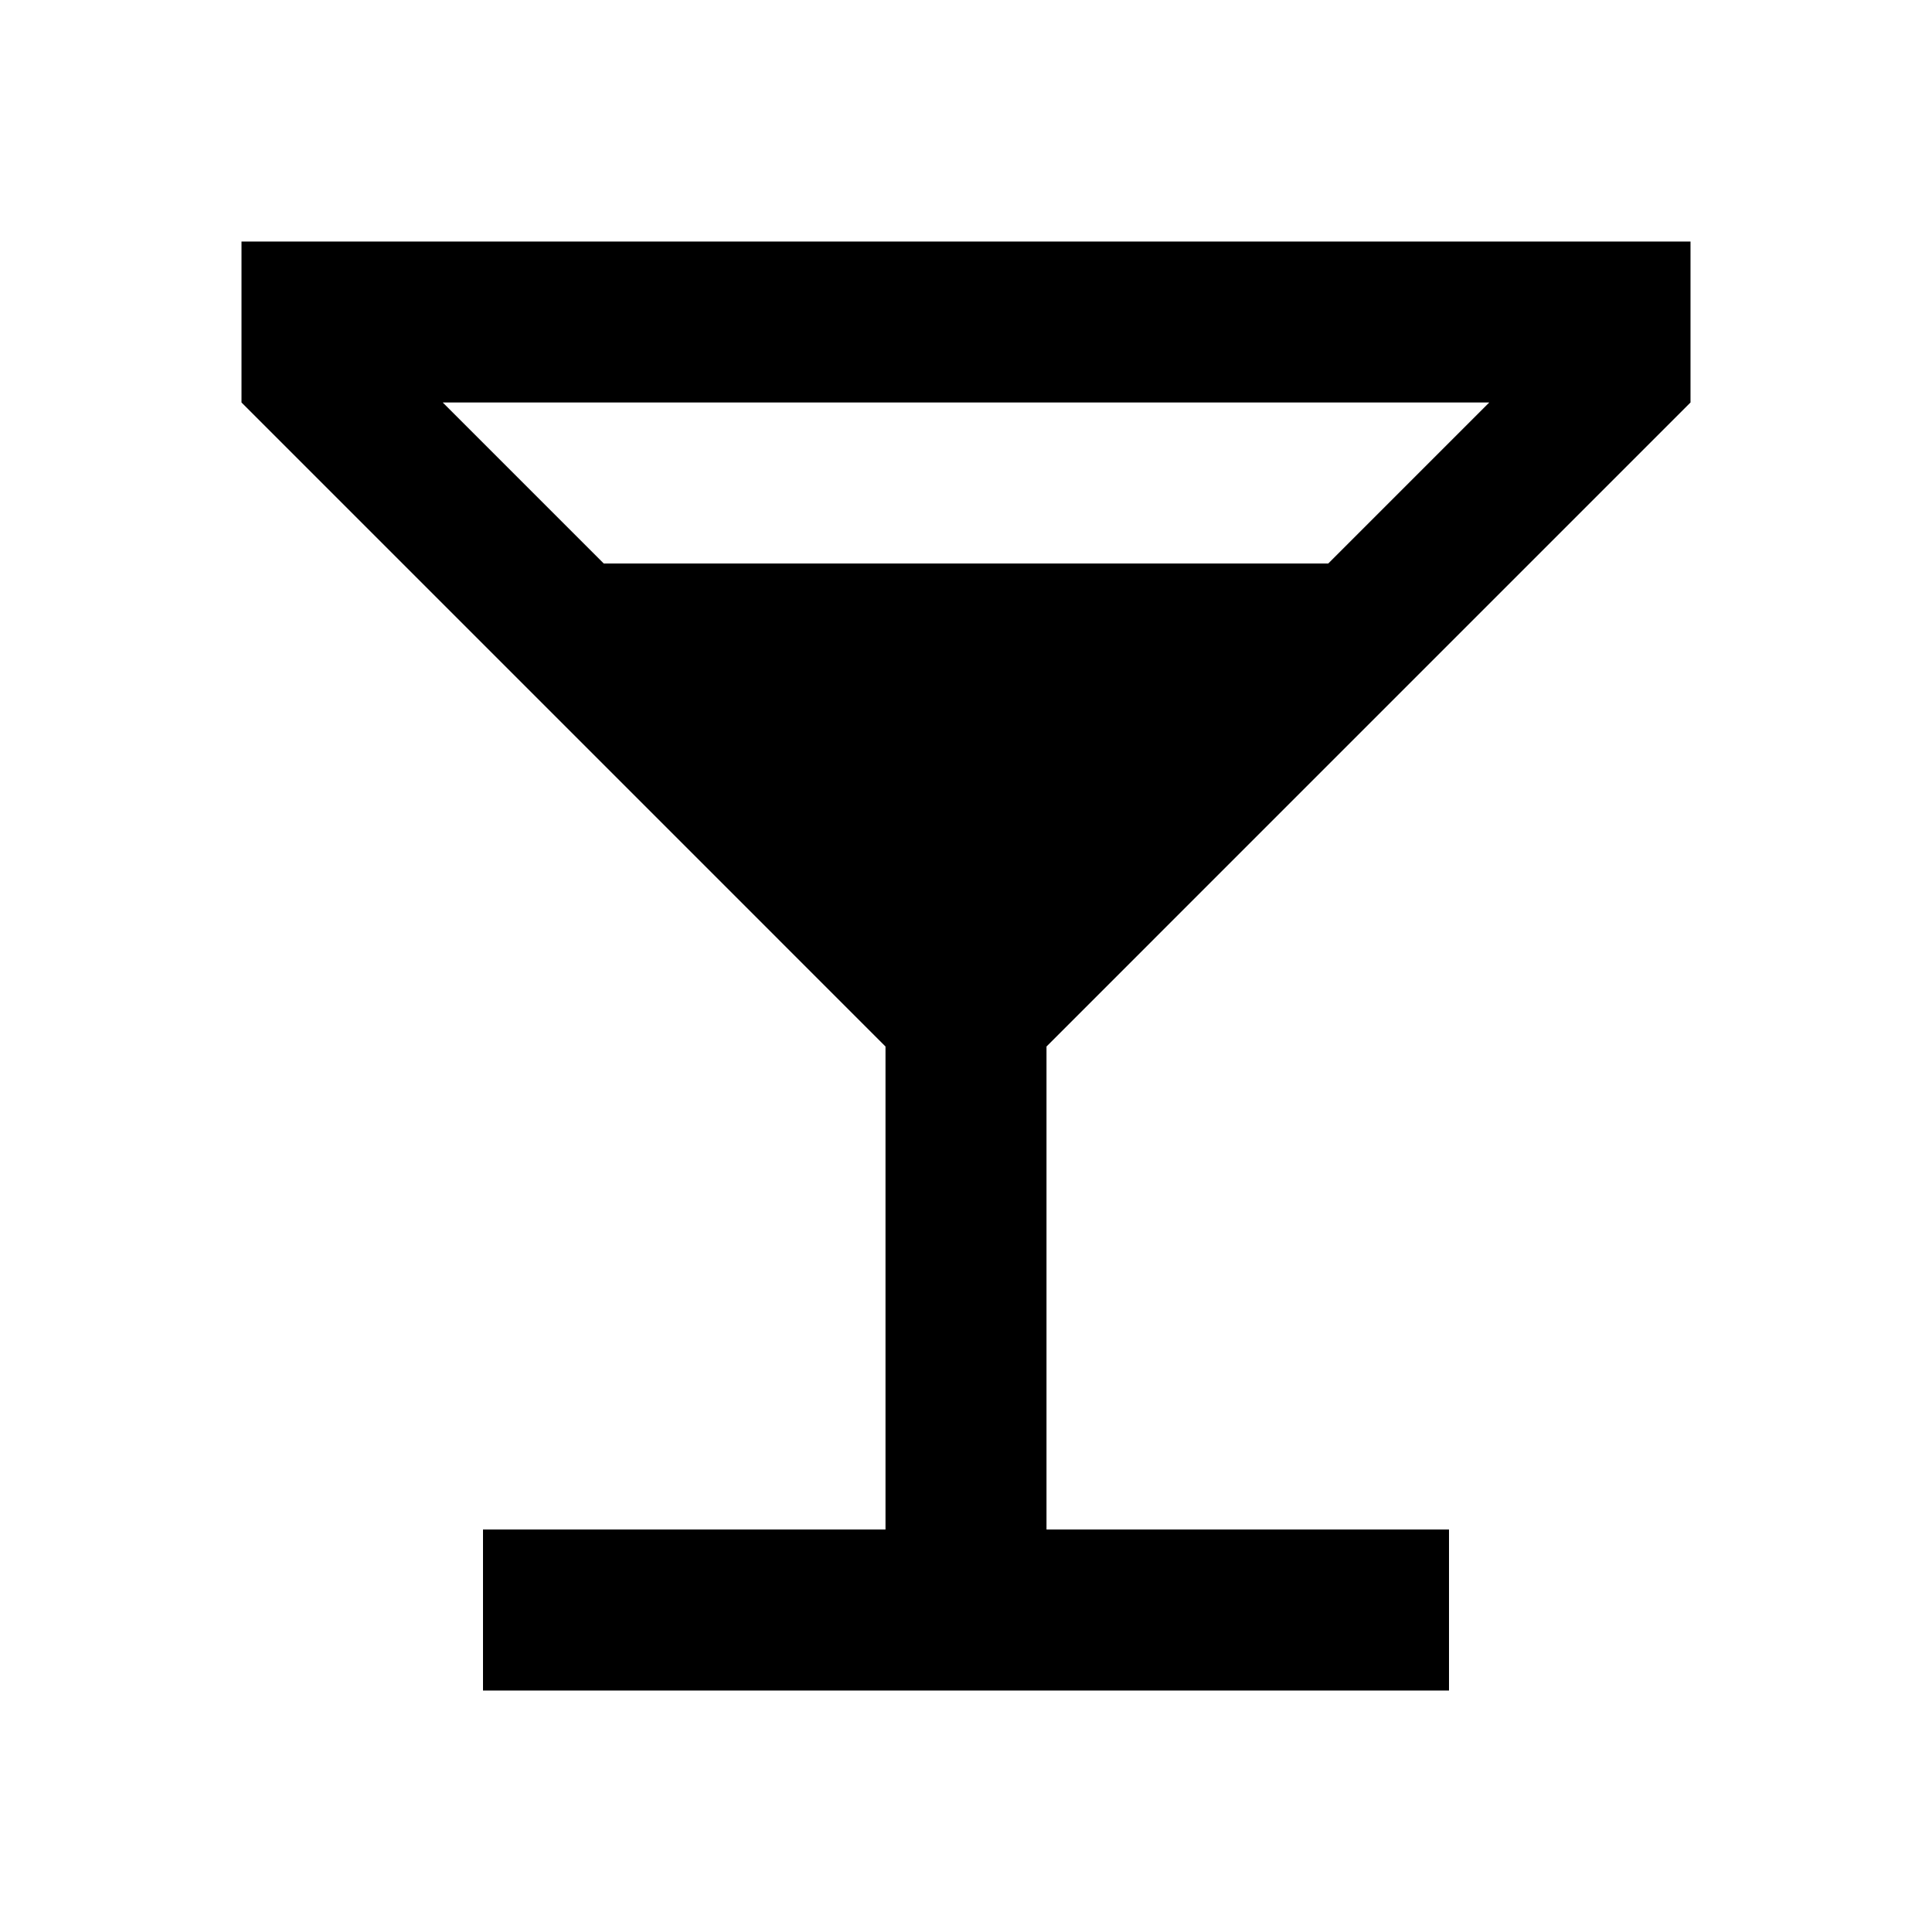
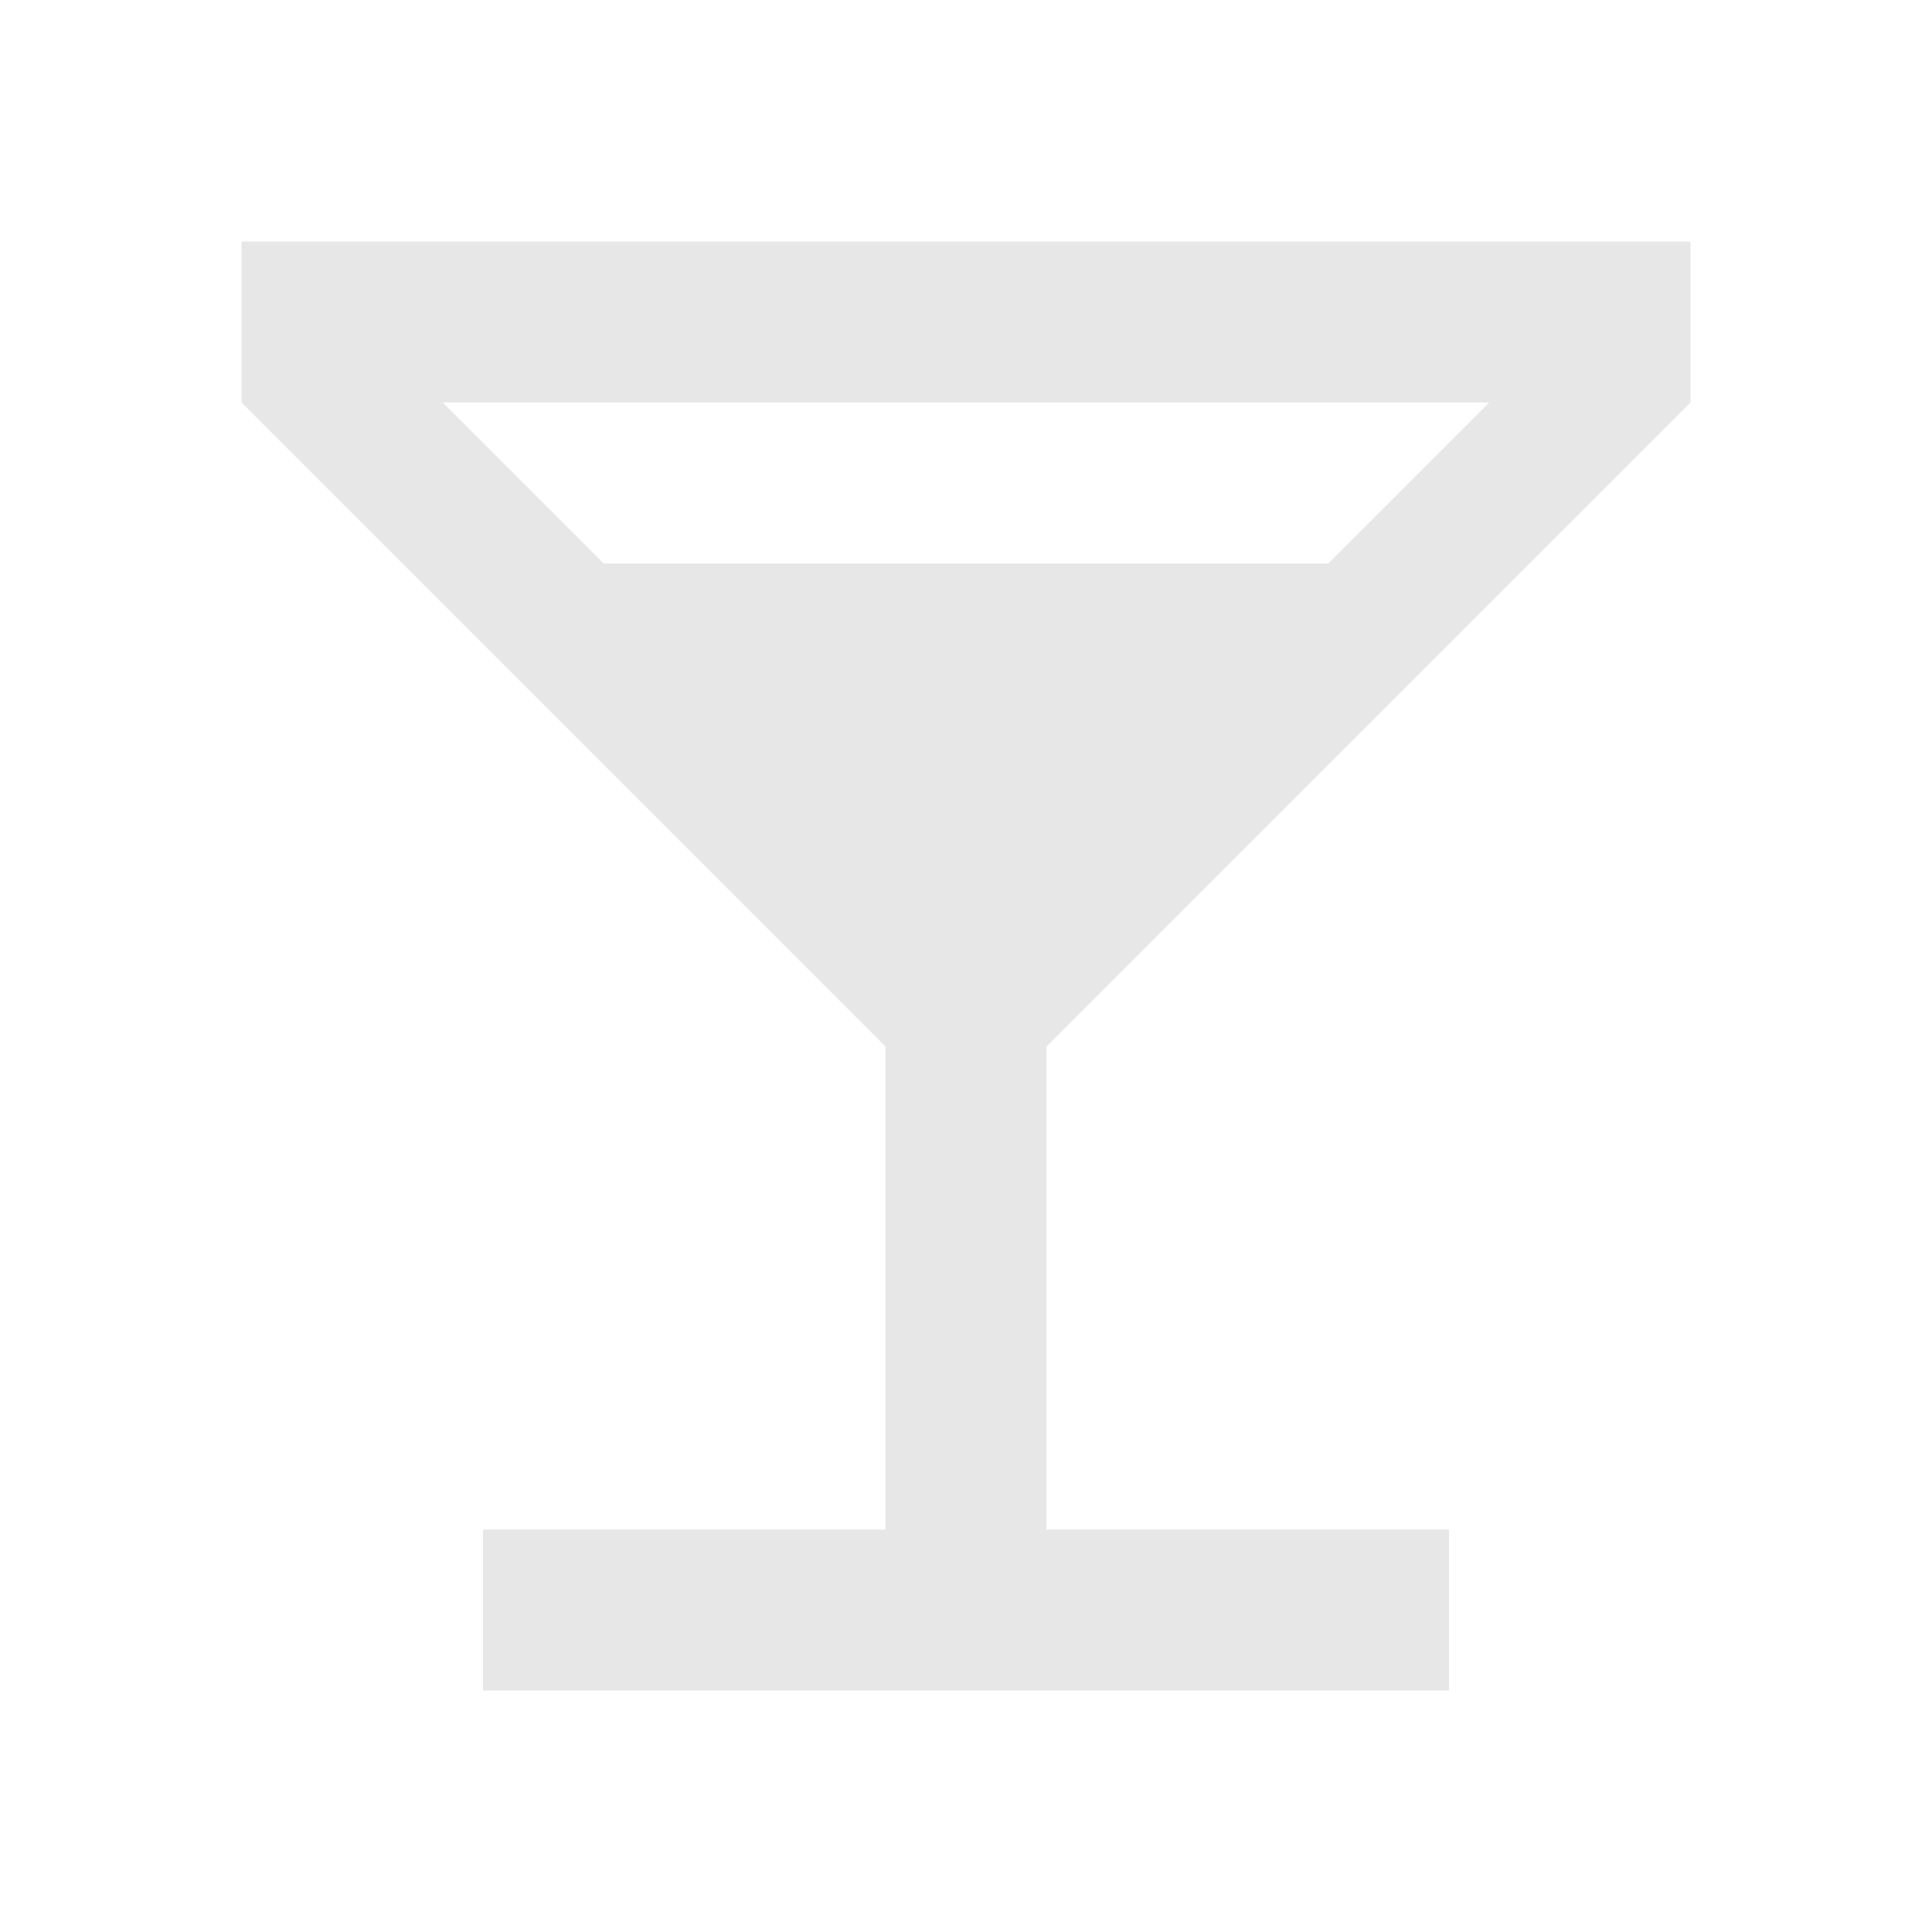
- <svg xmlns="http://www.w3.org/2000/svg" fill="current" stroke="current" width="24" height="24" viewBox="0 0 24 24">
+ <svg xmlns="http://www.w3.org/2000/svg" fill="rgb(231, 231, 231)" stroke="current" width="24" height="24" viewBox="0 0 24 24">
  <path d="M11 13v6H6v2h12v-2h-5v-6l8-8V3H3v2l8 8zM7.5 7l-2-2h13l-2 2h-9z" />
</svg>
